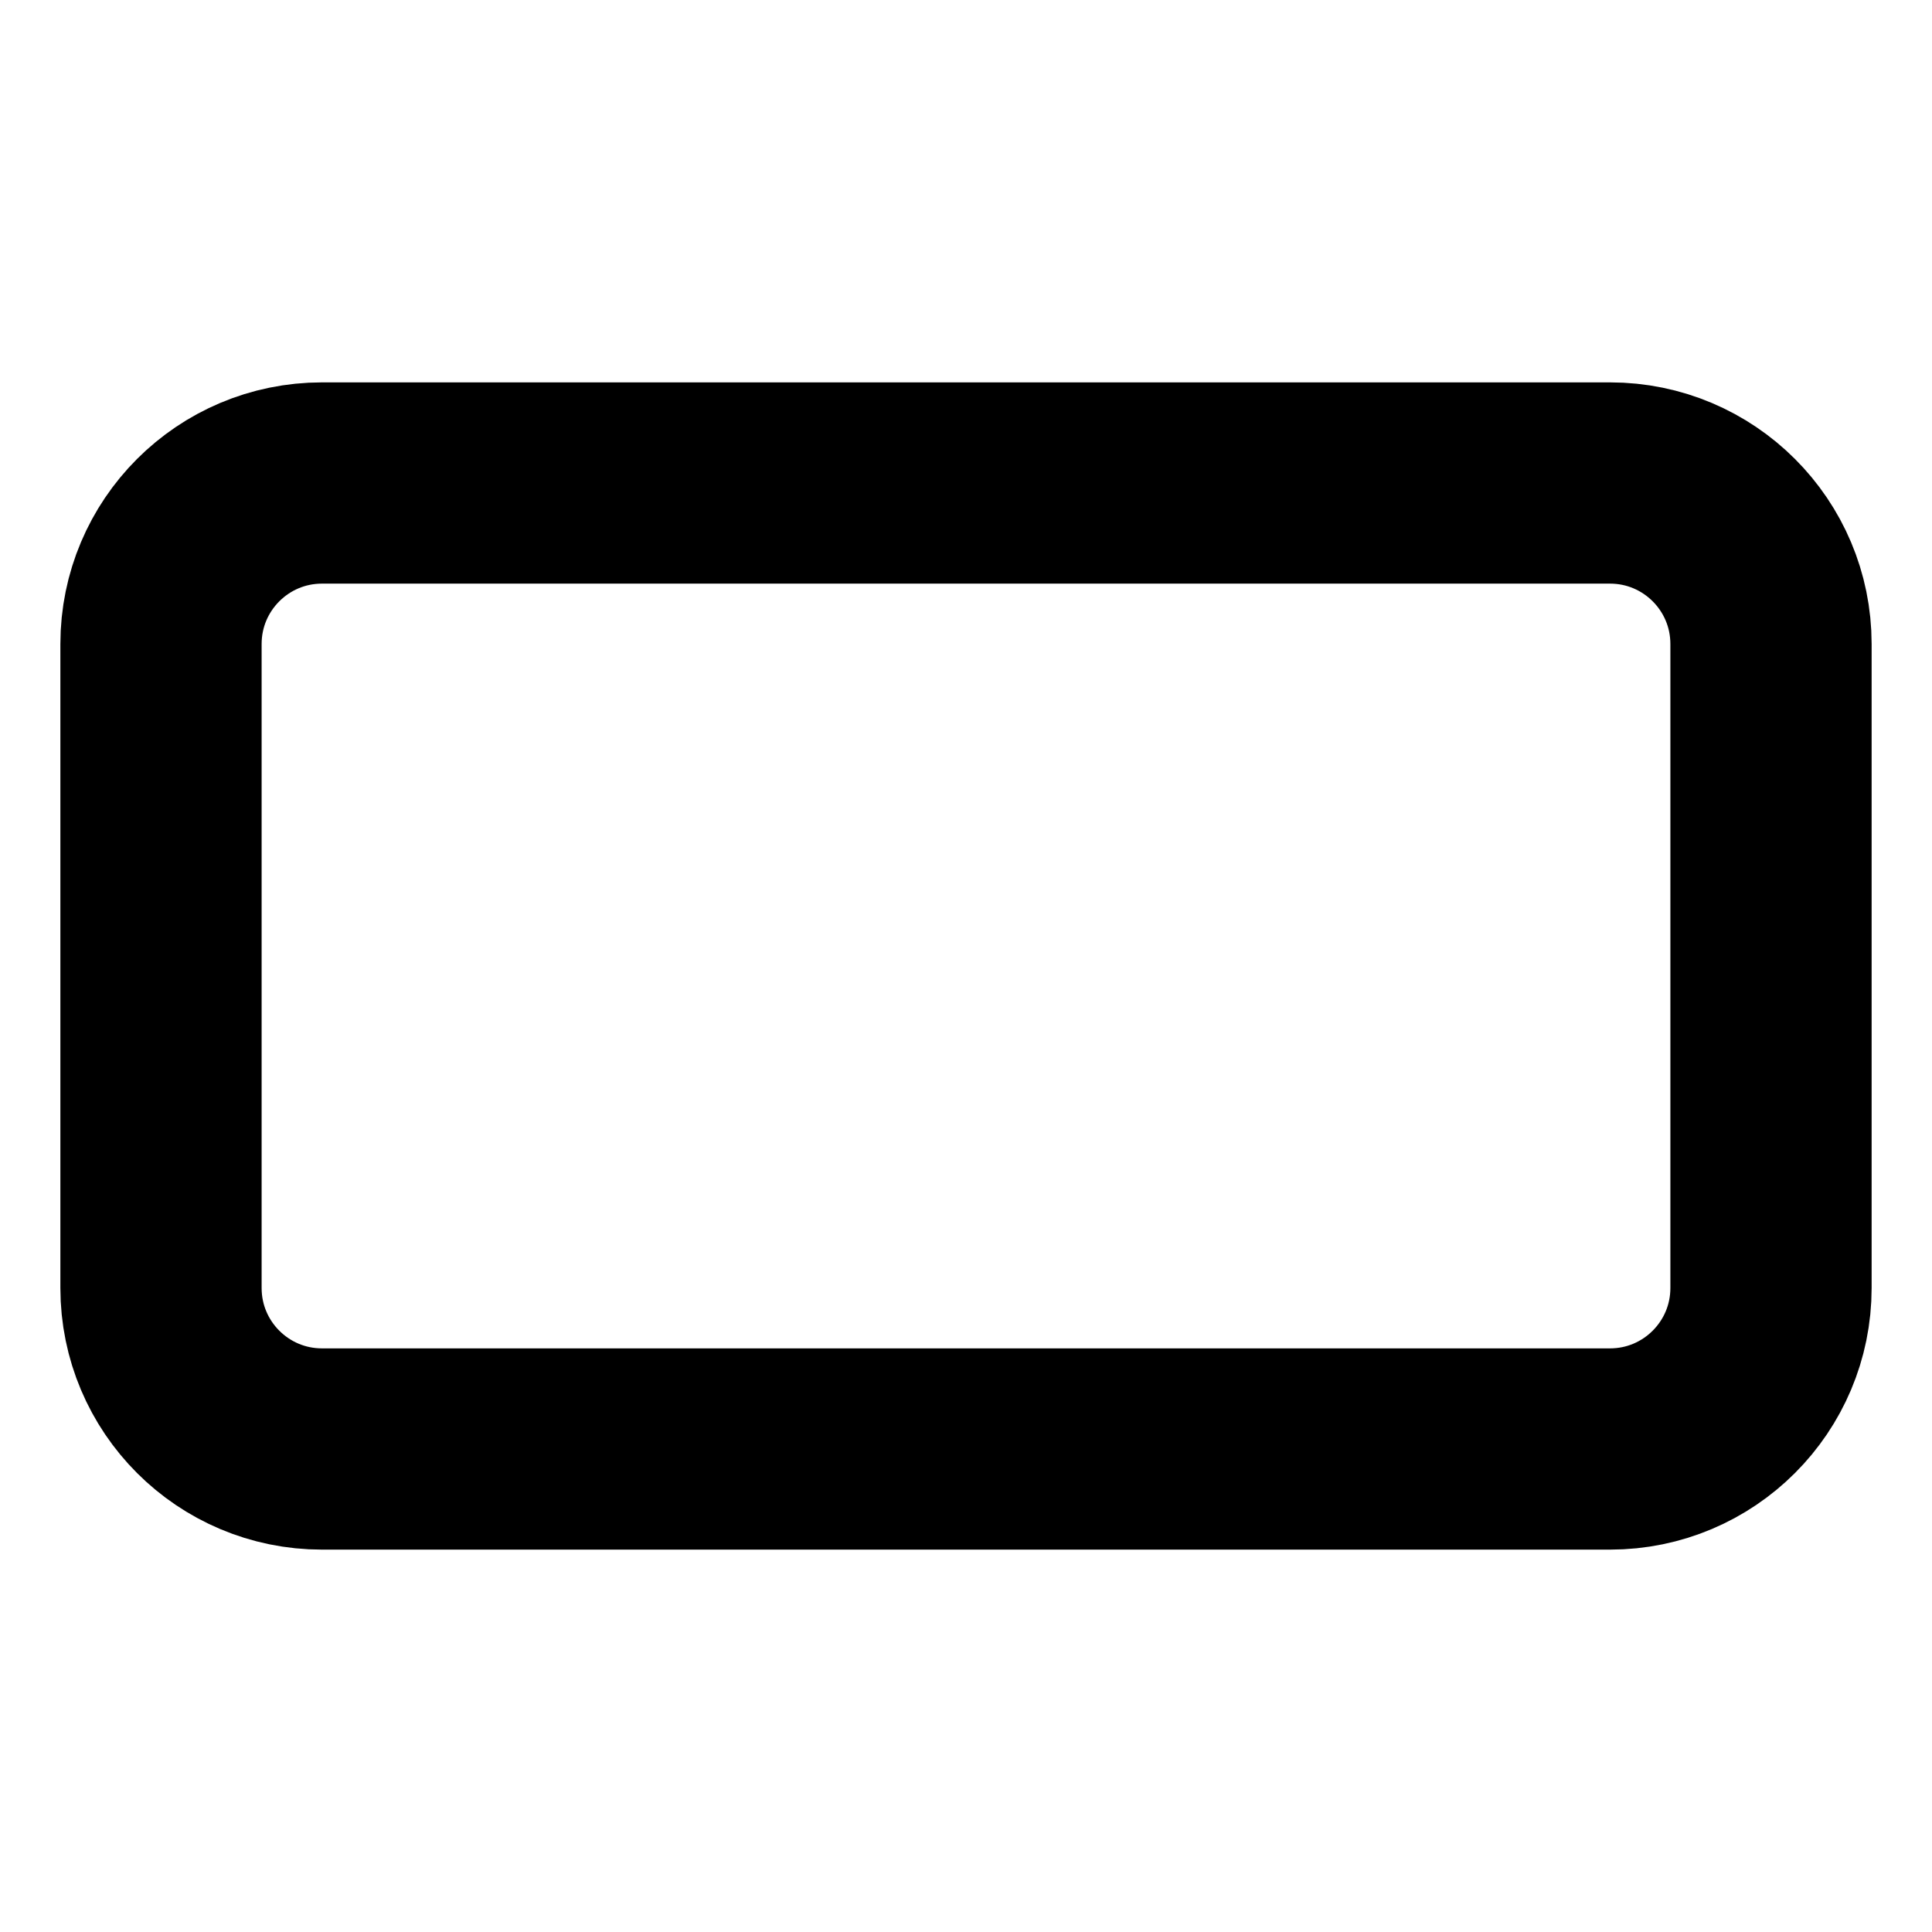
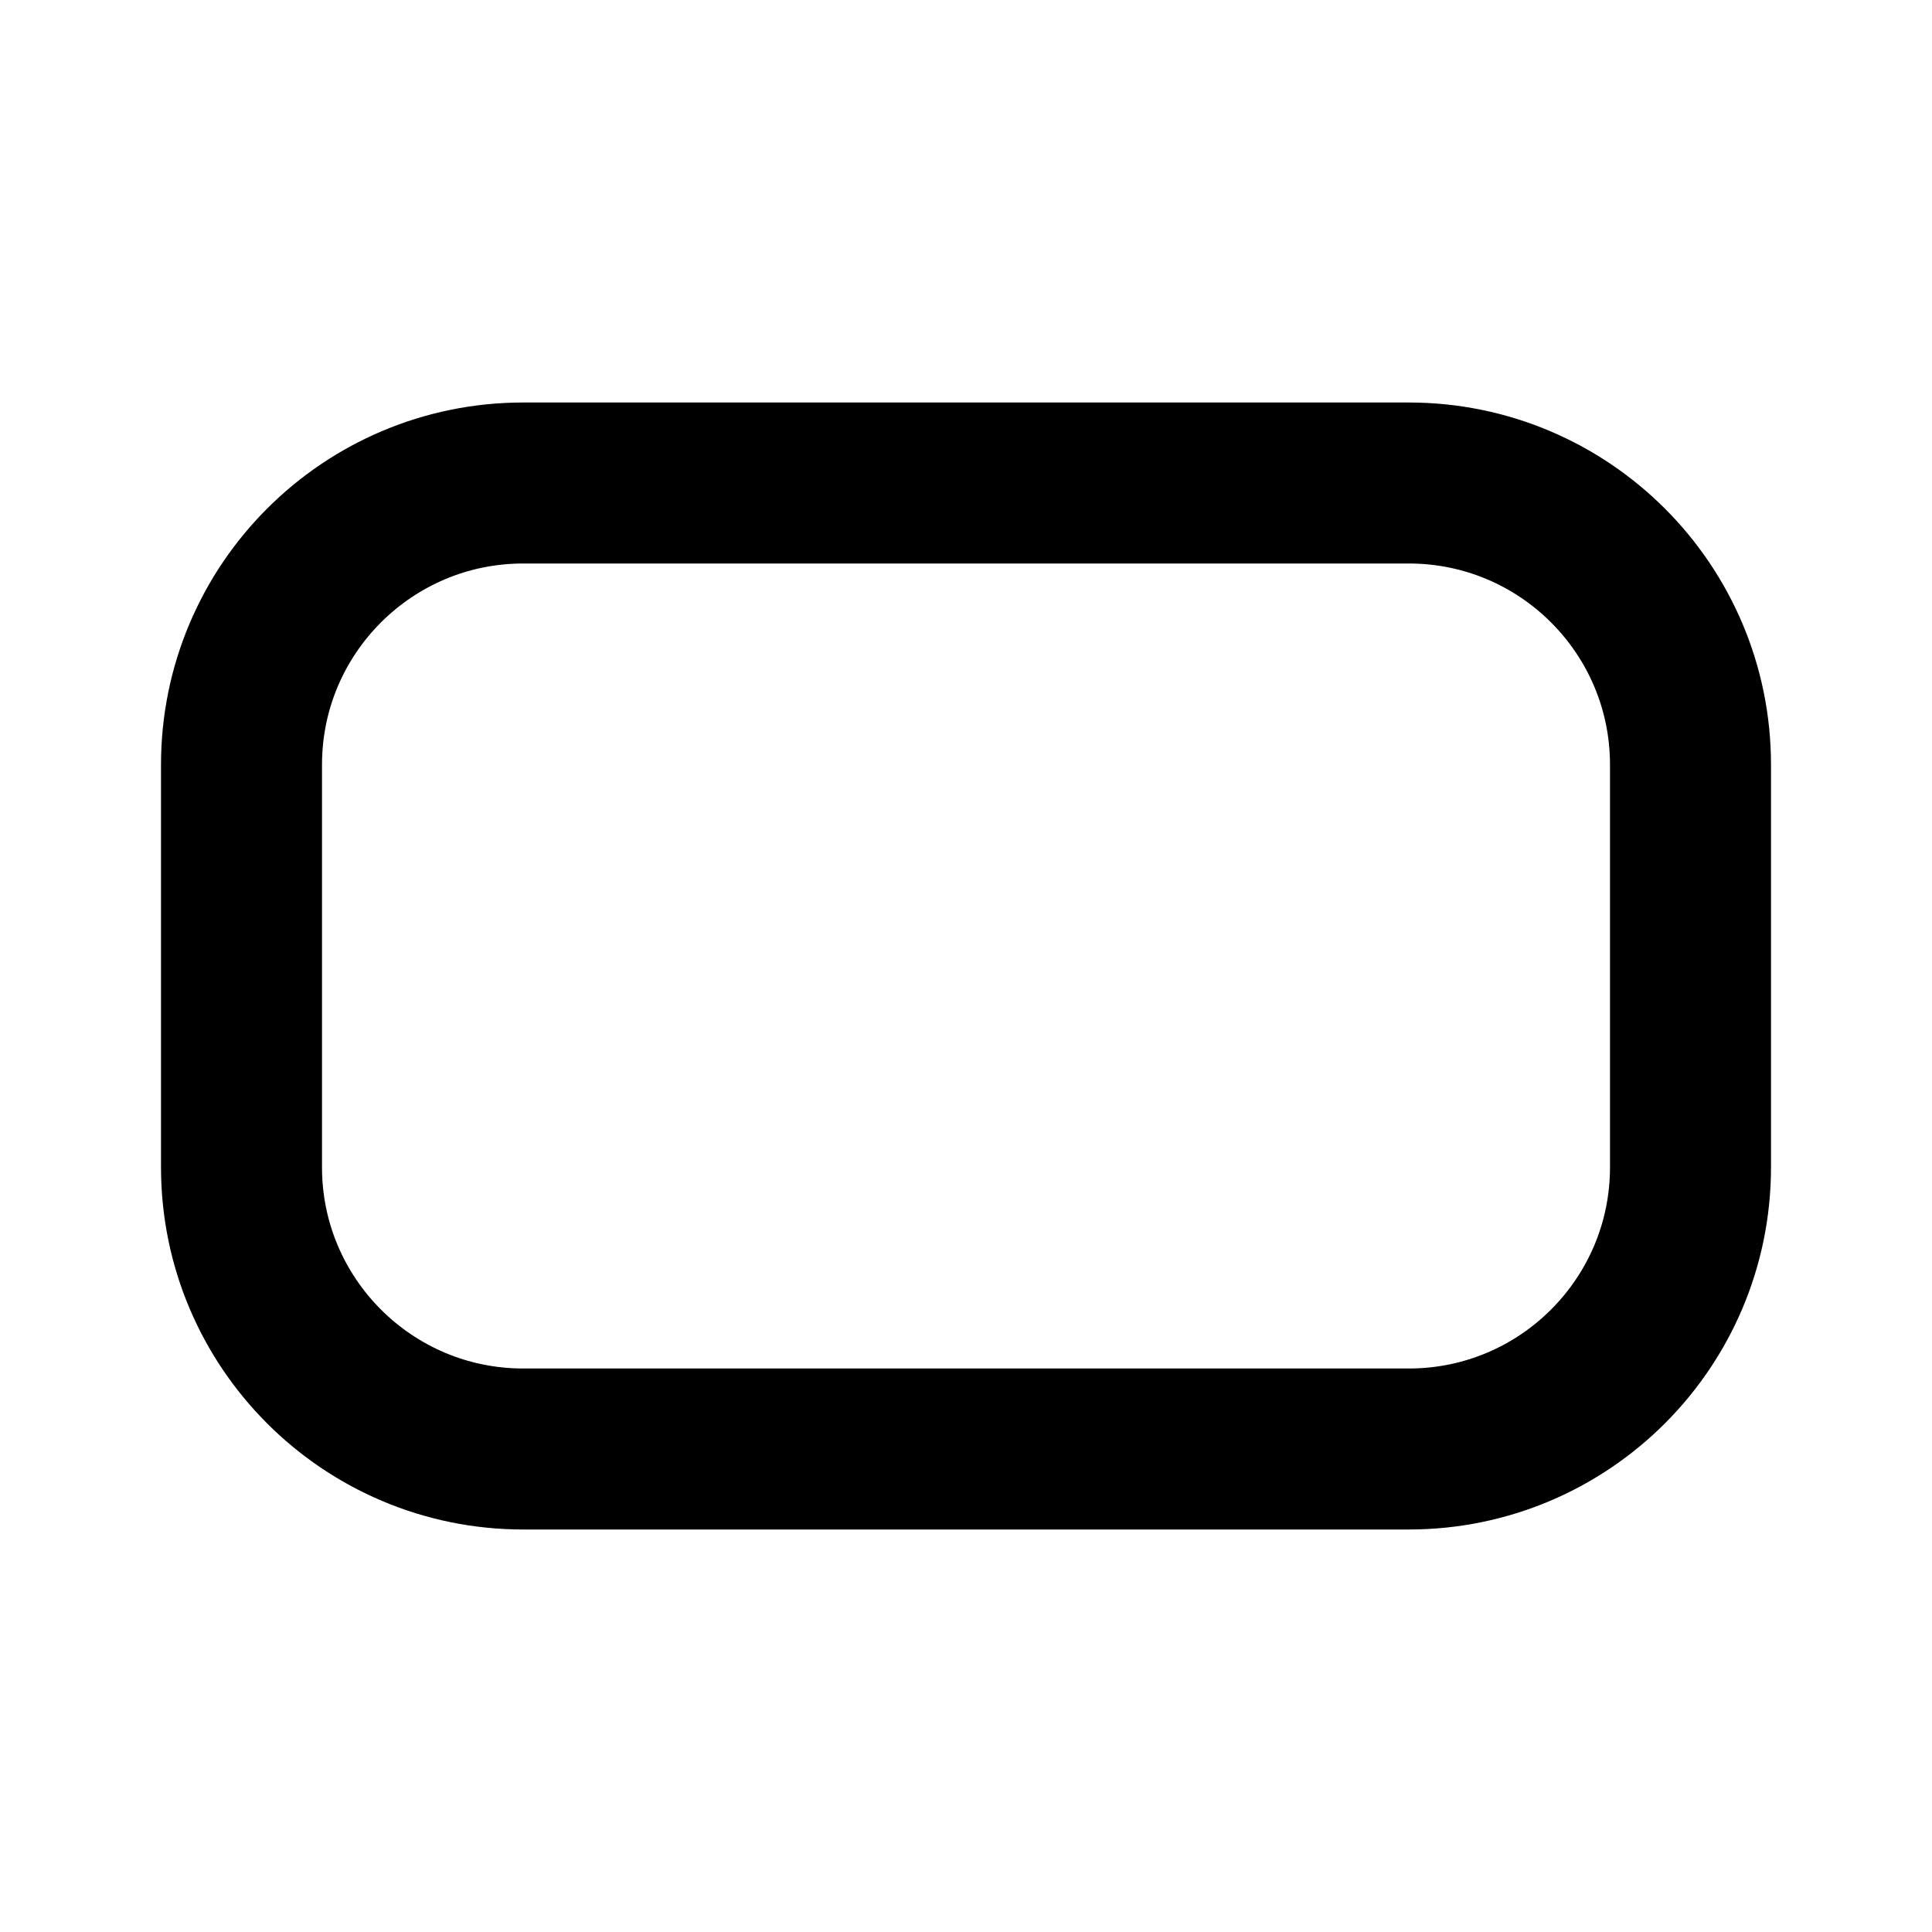
- <svg xmlns="http://www.w3.org/2000/svg" width="24" height="24" viewBox="0 0 24 24" fill="none" stroke="#000000" stroke-width="2.5" stroke-linecap="round" stroke-linejoin="round" class="lucide lucide-rectangle-horizontal preview-icon">
-   <rect width="20" height="12" x="2" y="6" rx="2" />
+ <svg xmlns="http://www.w3.org/2000/svg" width="24" height="24" viewBox="0 0 24 24" fill="none" stroke="#000000" stroke-width="2" stroke-linecap="round" stroke-linejoin="round">
+   <rect x="3" y="6" width="18" height="12" rx="3.5" />
</svg>
